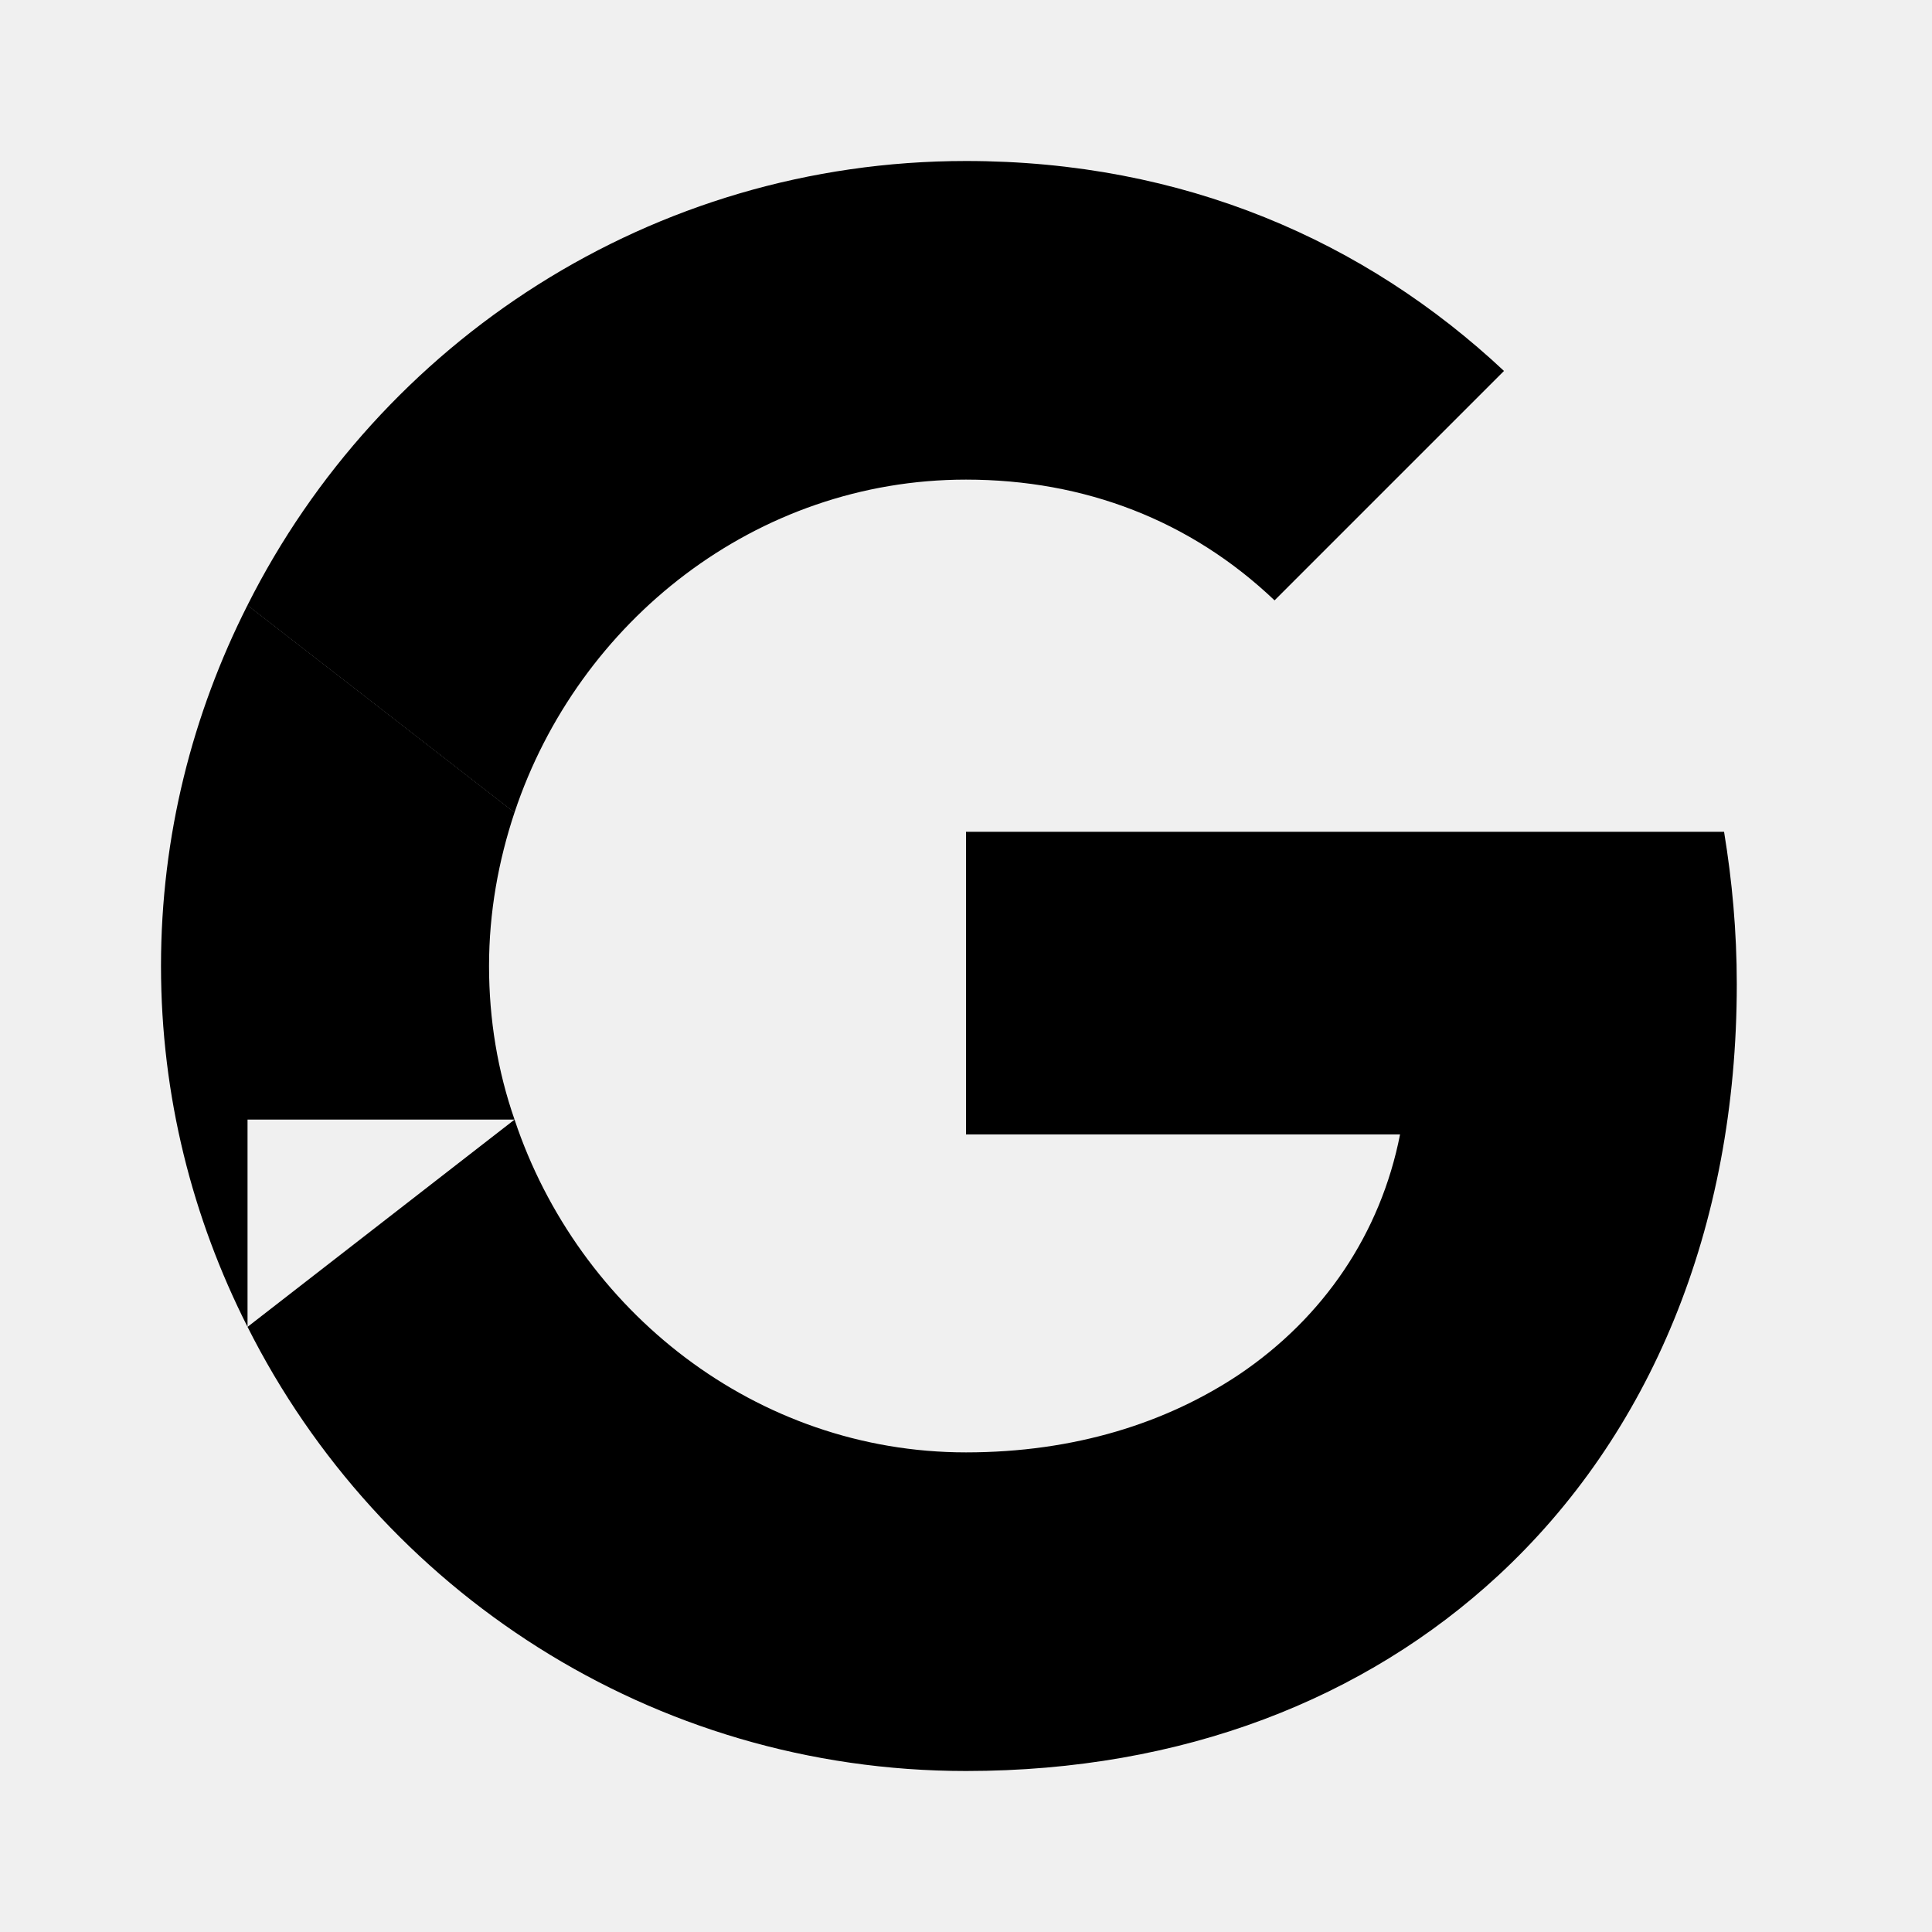
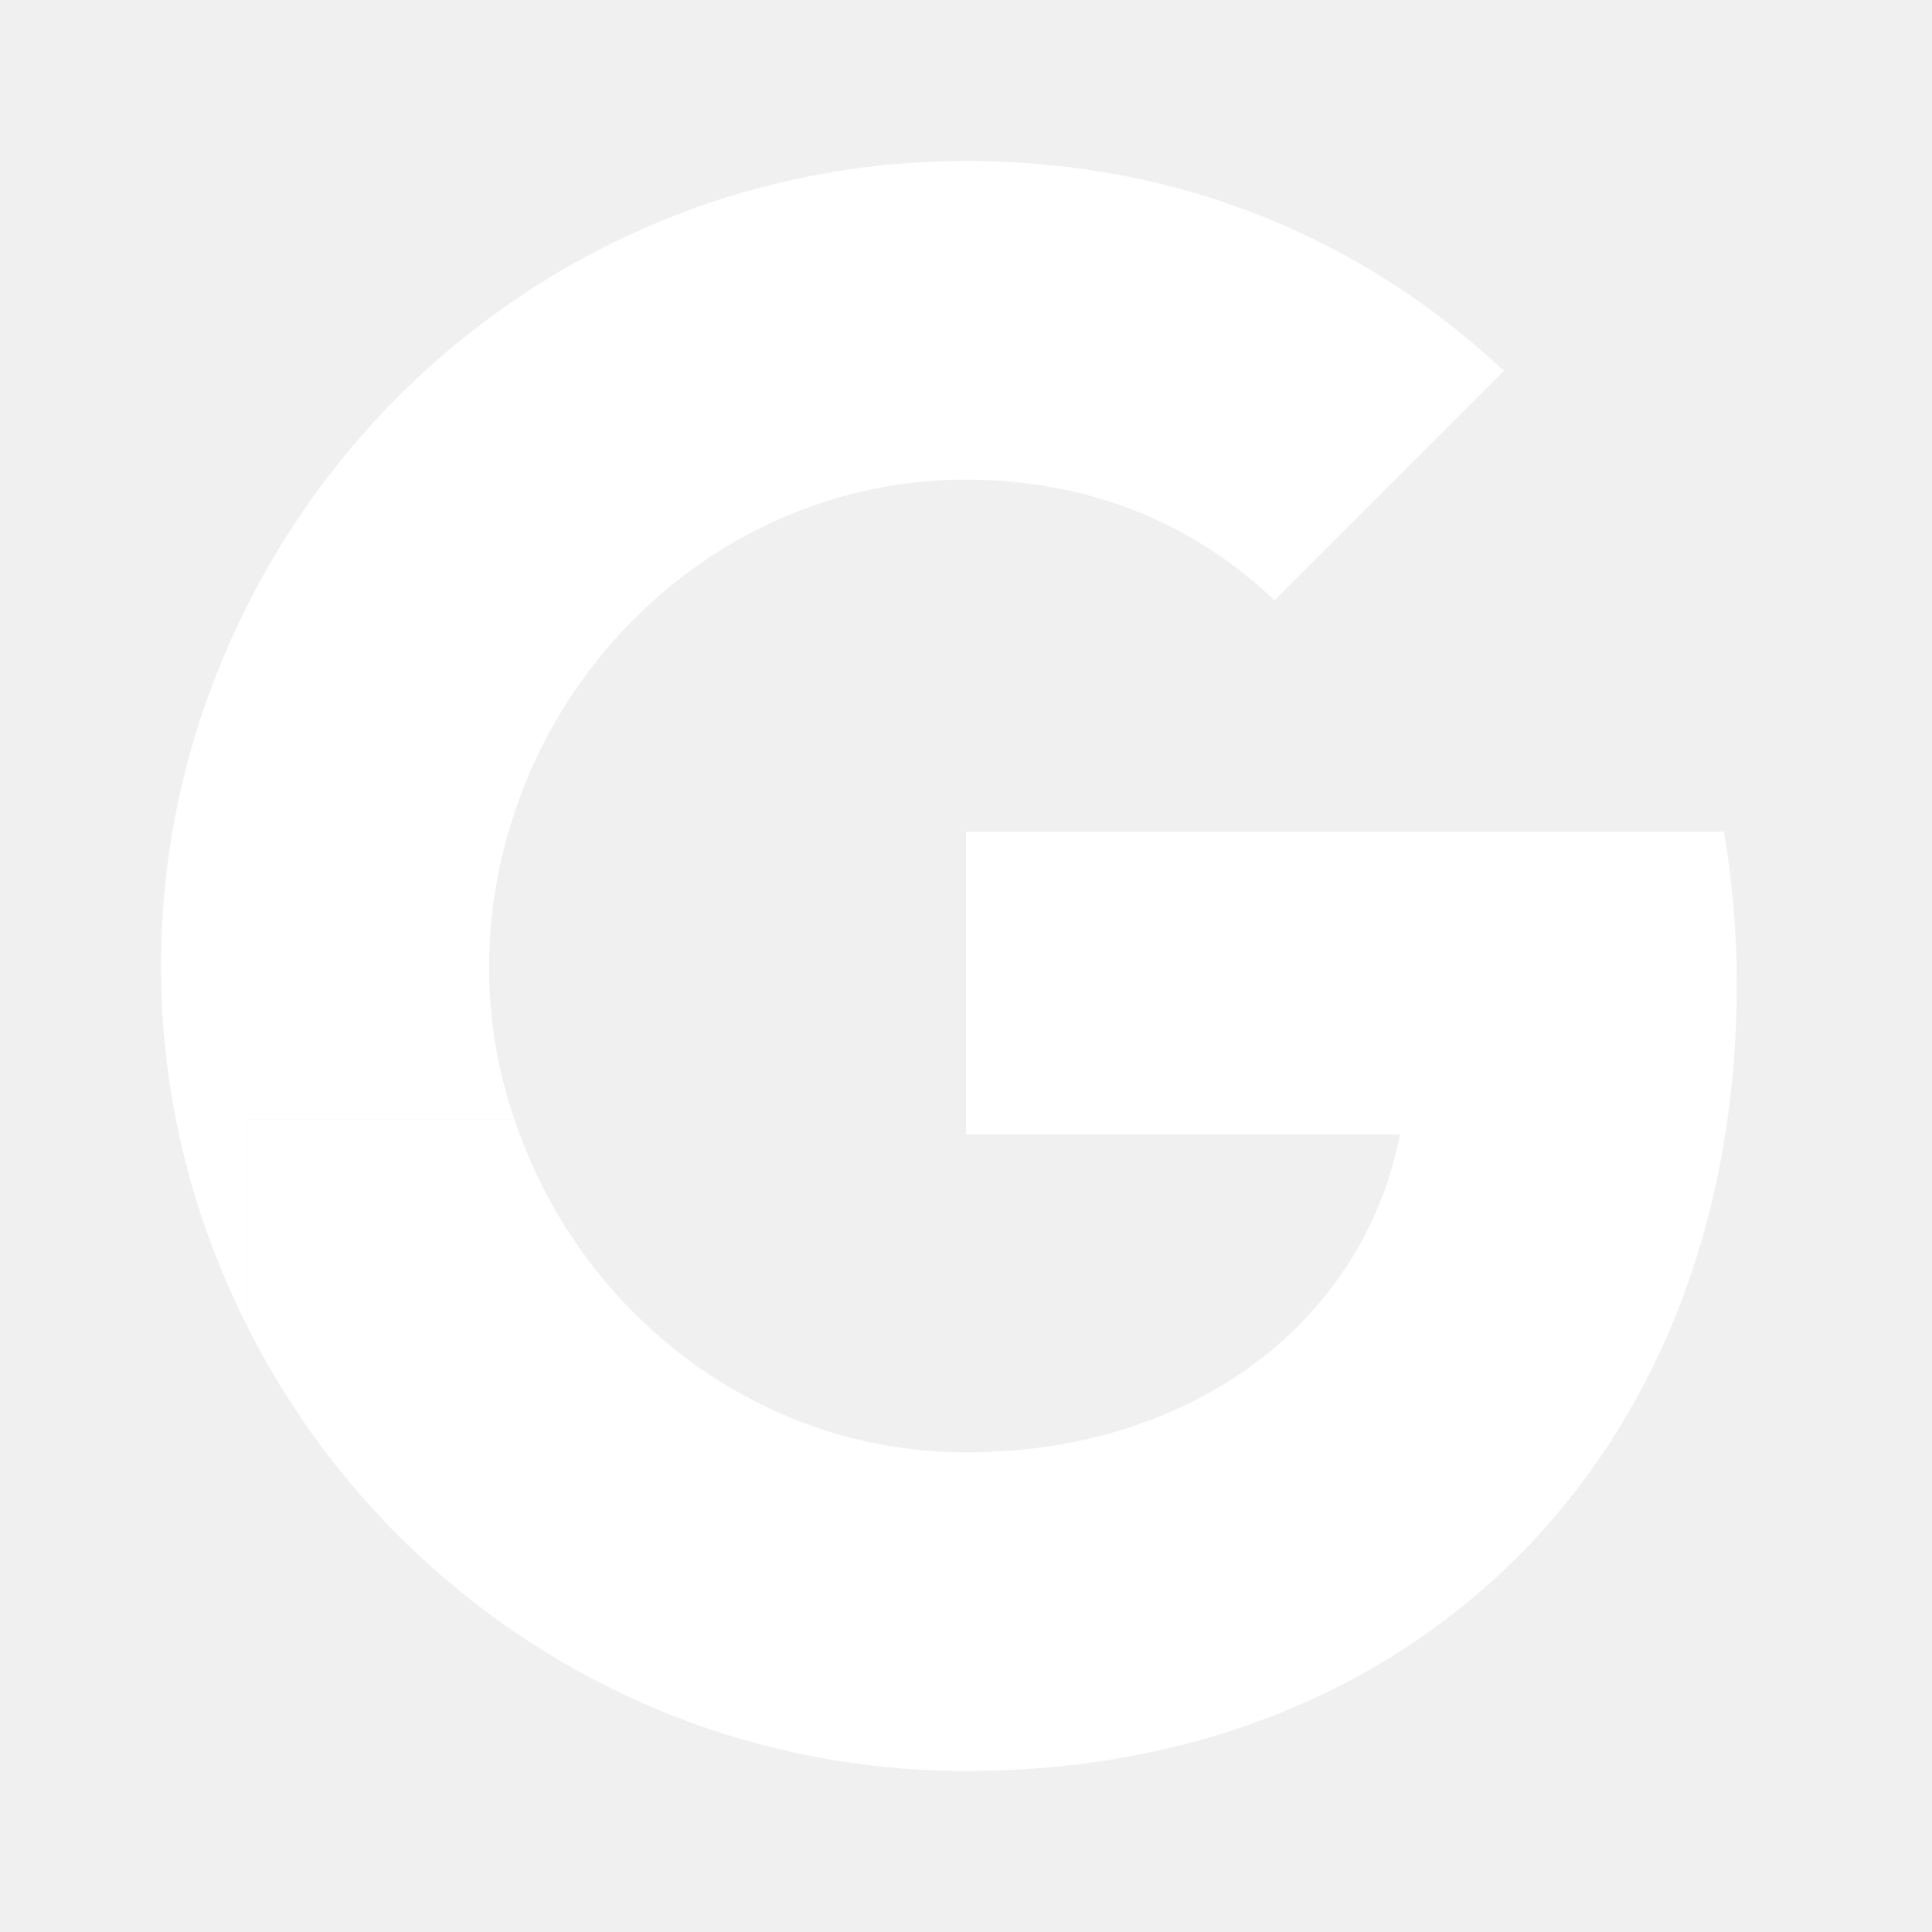
- <svg xmlns="http://www.w3.org/2000/svg" width="800px" height="800px" viewBox="0 0 24 24" fill="none">
-   <path d="M21.575 12.225C21.575 11.567 21.517 10.942 21.417 10.333H12V14.092H17.392C17.15 15.325 16.442 16.367 15.392 17.075V19.575H18.608C20.492 17.833 21.575 15.267 21.575 12.225Z" fill="#000000" />
-   <path d="M12 5.958C13.475 5.958 14.792 6.467 15.833 7.458L18.683 4.608C16.958 2.992 14.7 2 12 2C8.092 2 4.717 4.25 3.075 7.517L6.392 10.092C7.183 7.717 9.392 5.958 12 5.958Z" fill="#000000" />
-   <path fill-rule="evenodd" clip-rule="evenodd" d="M12 22C8.092 22 4.717 19.75 3.075 16.483L6.392 13.908C7.183 16.283 9.392 18.042 12 18.042C13.35 18.042 14.492 17.675 15.392 17.075L18.608 19.575C16.958 21.1 14.7 22 12 22ZM6.392 10.092V7.517H3.075L6.392 10.092Z" fill="#000000" />
-   <path d="M3.075 13.908H6.392C6.183 13.308 6.075 12.667 6.075 12C6.075 11.333 6.192 10.692 6.392 10.092L3.075 7.517C2.392 8.867 2 10.383 2 12C2 13.617 2.392 15.133 3.075 16.483V13.908Z" fill="#000000" />
+ <svg xmlns="http://www.w3.org/2000/svg" width="800px" height="800px" viewBox="0 0 24 24" fill="#ffffff">
+   <path d="M21.575 12.225C21.575 11.567 21.517 10.942 21.417 10.333H12V14.092H17.392C17.15 15.325 16.442 16.367 15.392 17.075V19.575H18.608C20.492 17.833 21.575 15.267 21.575 12.225Z" fill="#ffffff" />
+   <path d="M12 5.958C13.475 5.958 14.792 6.467 15.833 7.458L18.683 4.608C16.958 2.992 14.7 2 12 2C8.092 2 4.717 4.25 3.075 7.517L6.392 10.092C7.183 7.717 9.392 5.958 12 5.958Z" fill="#ffffff" />
+   <path fill-rule="evenodd" clip-rule="evenodd" d="M12 22C8.092 22 4.717 19.75 3.075 16.483L6.392 13.908C7.183 16.283 9.392 18.042 12 18.042C13.35 18.042 14.492 17.675 15.392 17.075L18.608 19.575C16.958 21.1 14.7 22 12 22ZM6.392 10.092V7.517H3.075L6.392 10.092Z" fill="#ffffff" />
+   <path d="M3.075 13.908H6.392C6.183 13.308 6.075 12.667 6.075 12C6.075 11.333 6.192 10.692 6.392 10.092L3.075 7.517C2.392 8.867 2 10.383 2 12C2 13.617 2.392 15.133 3.075 16.483V13.908Z" fill="#ffffff" />
  <path d="M6.392 13.908H3.075V16.483L6.392 13.908Z" fill="##ffffff" />
</svg>
